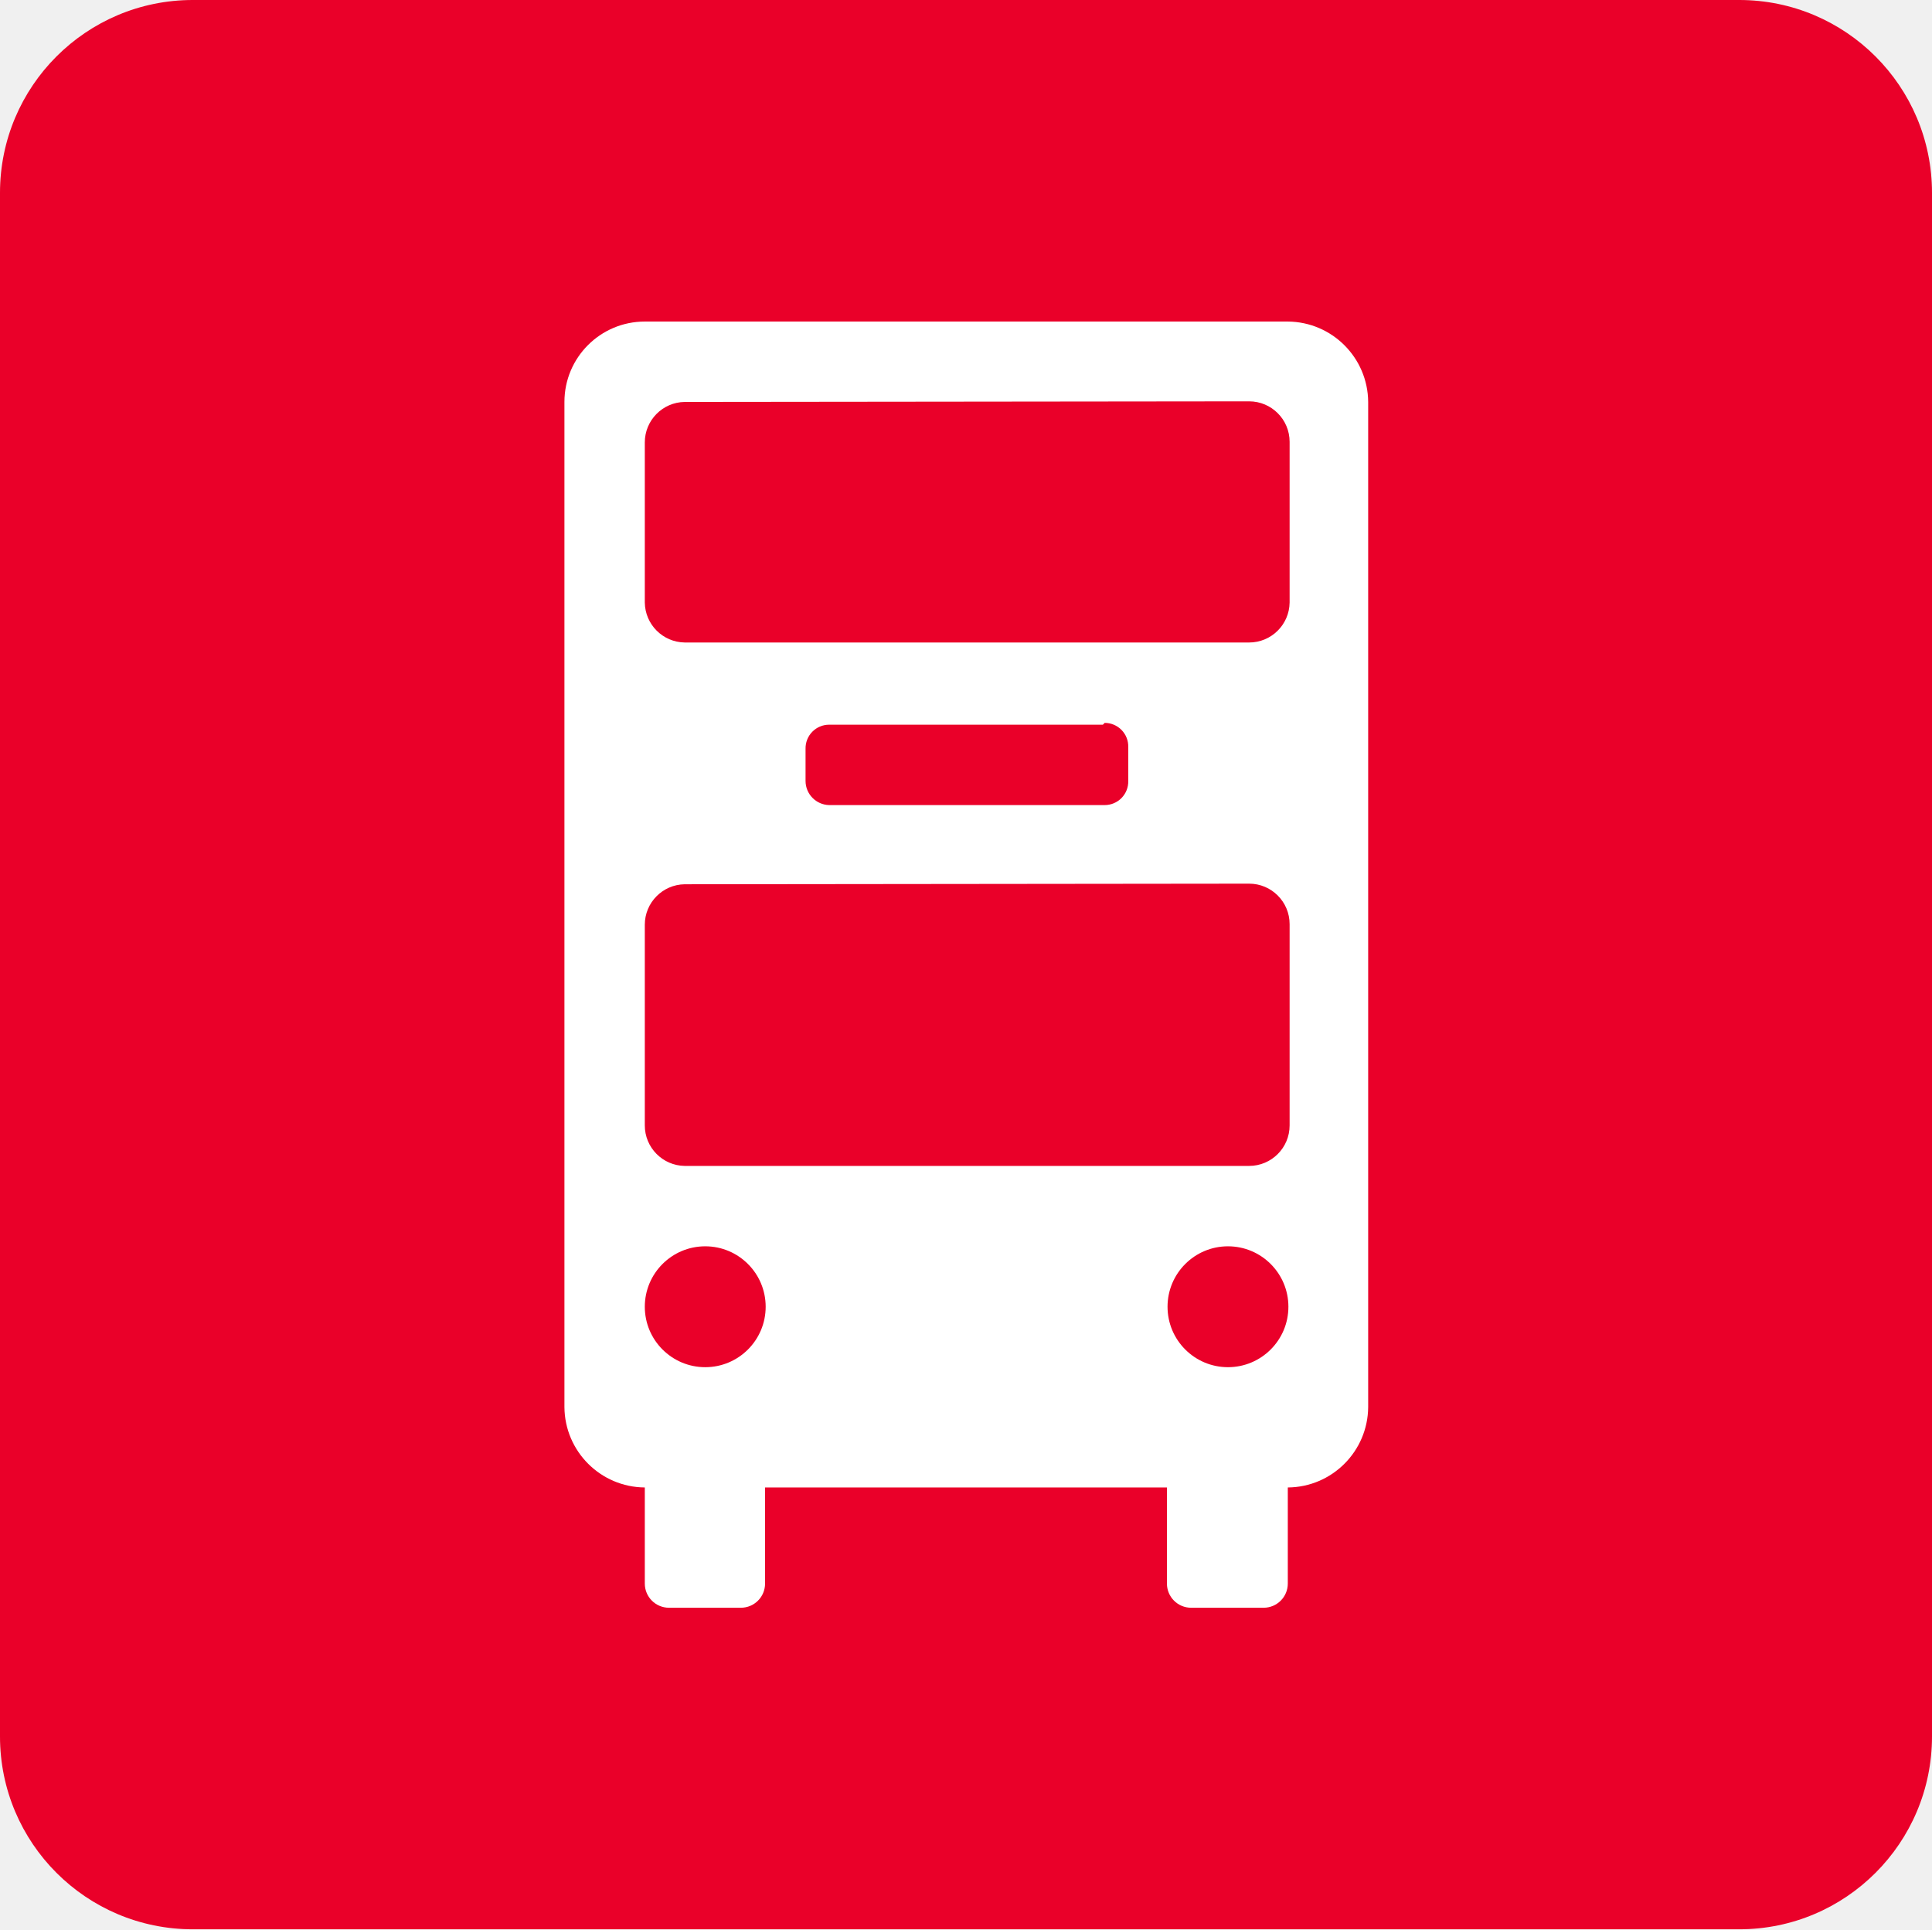
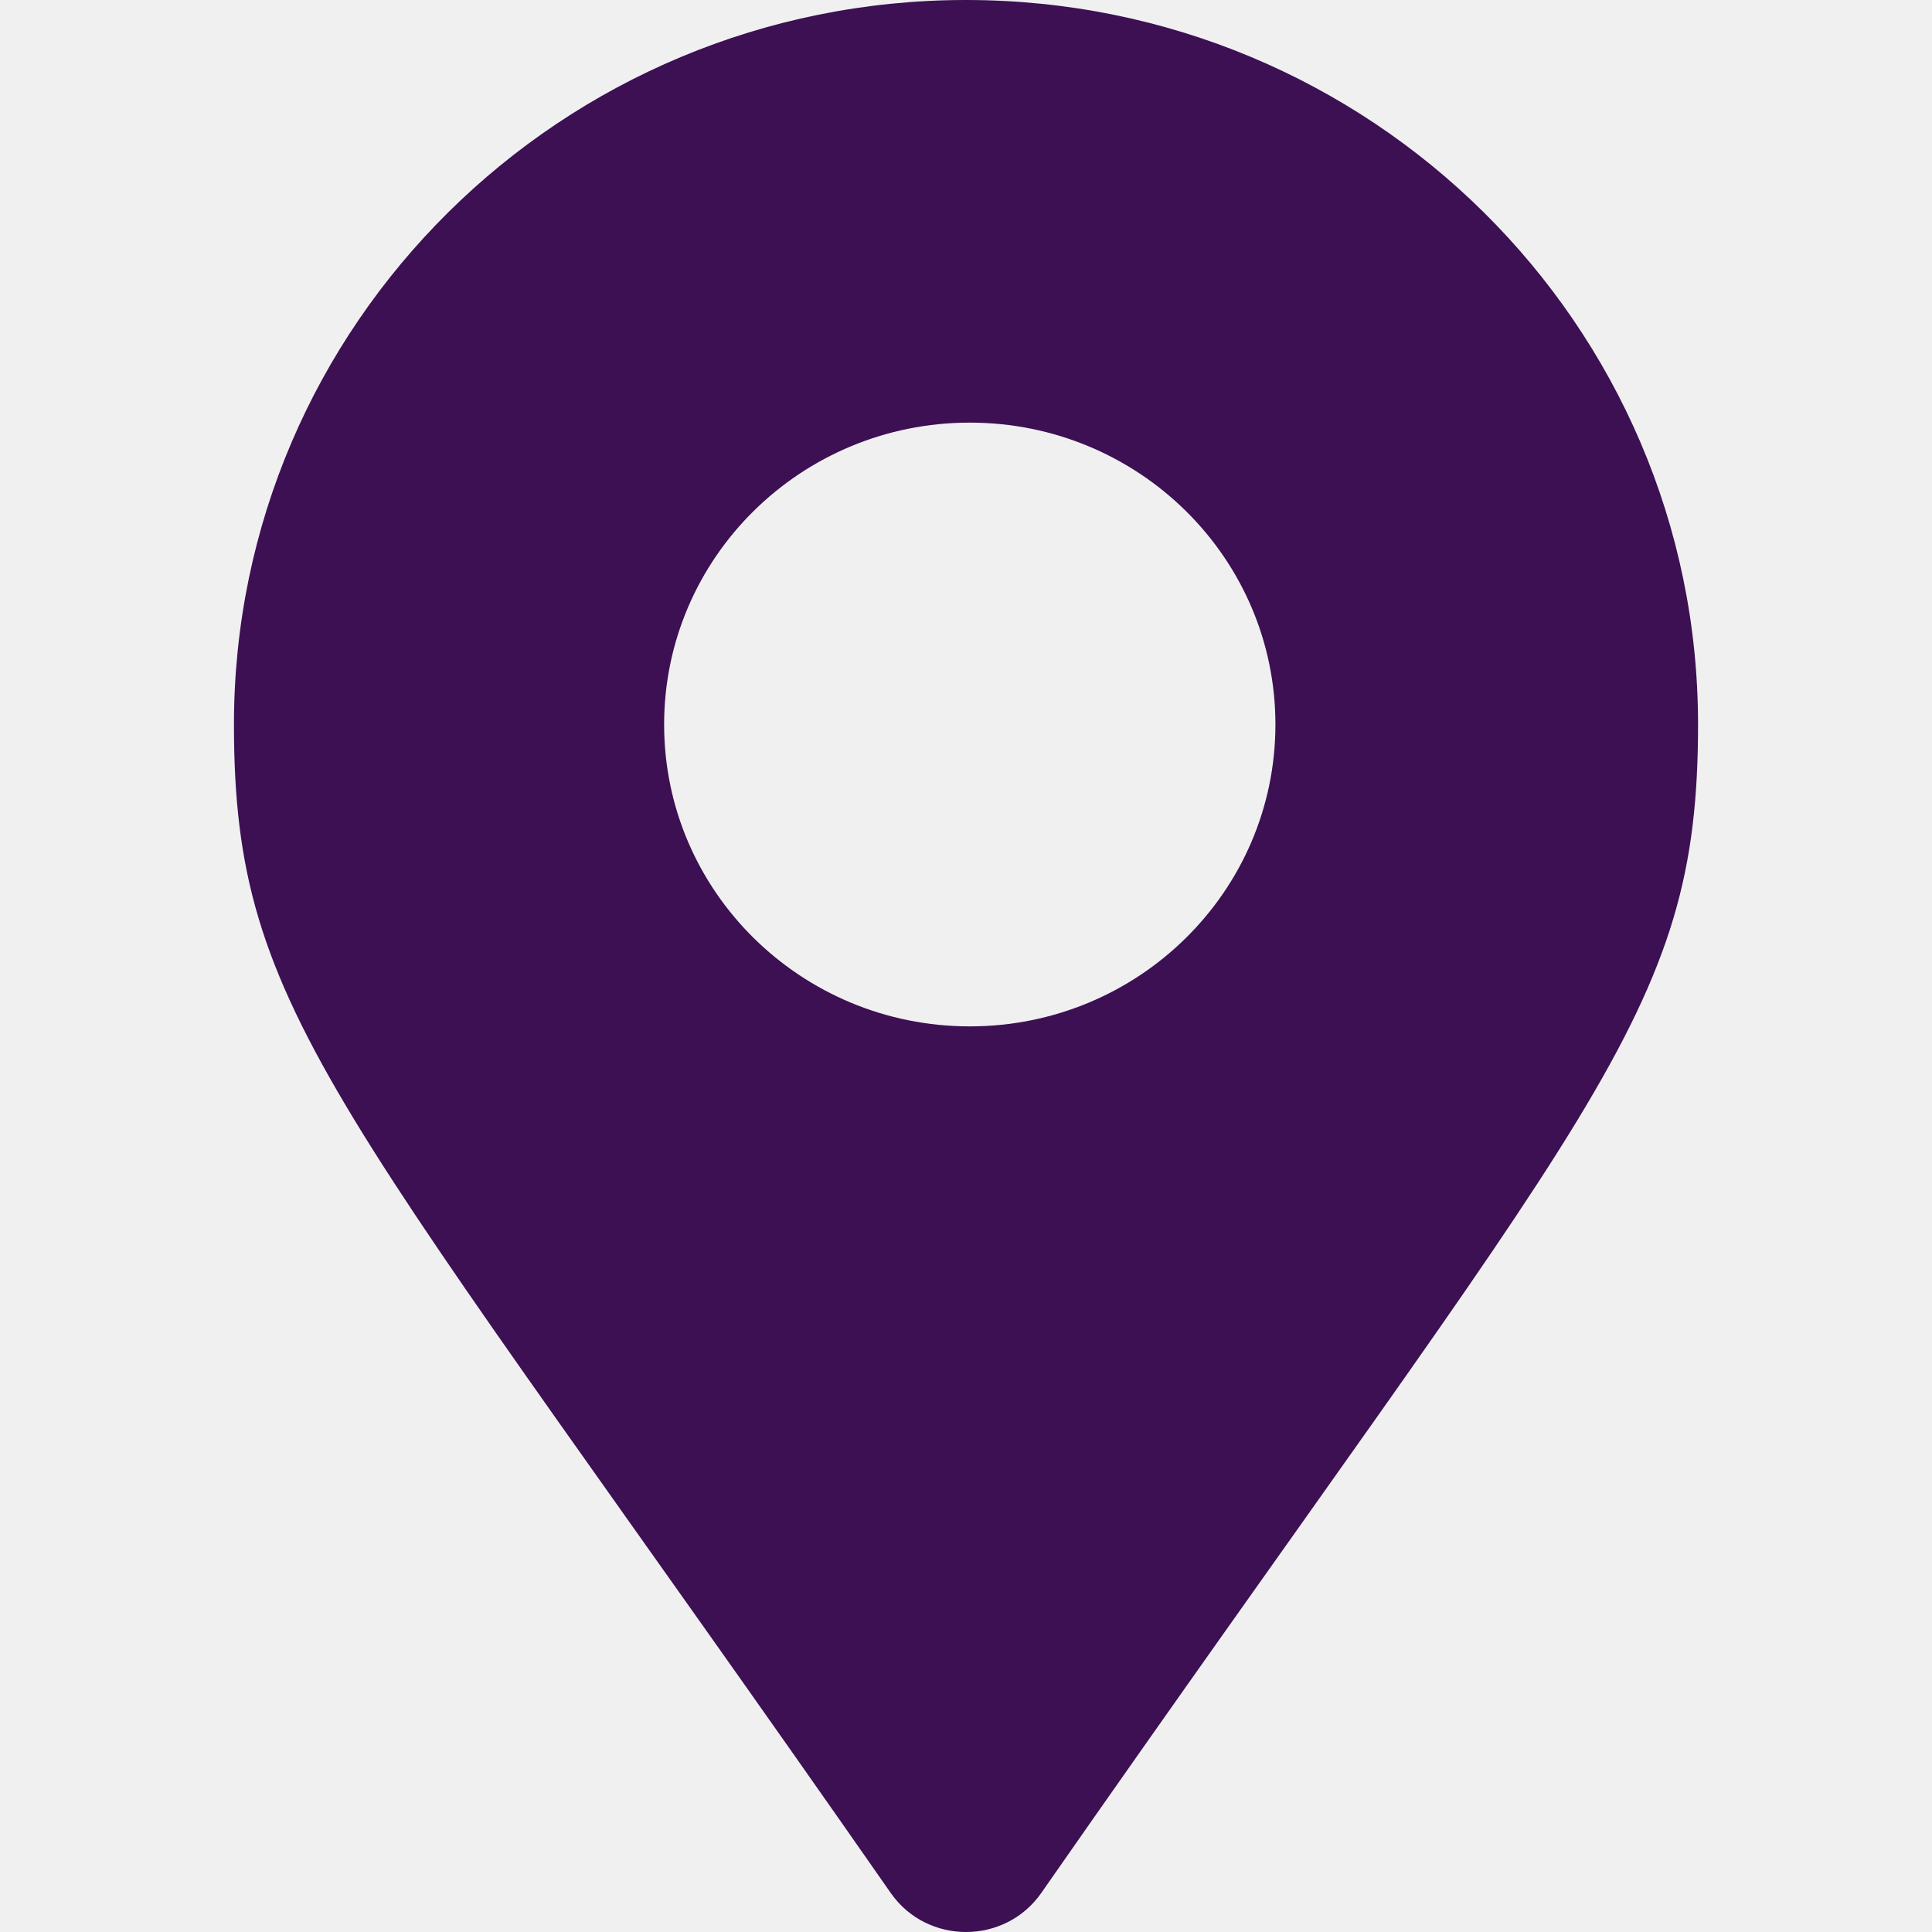
- <svg xmlns="http://www.w3.org/2000/svg" viewBox="0 0 31.97 31.92">
-   <rect fill="#ea0029" width="31.97" height="31.92" rx="3.19" />
-   <path fill="#ffffff" d="M17.32,5.4H10.67A1.33,1.33,0,0,0,9.34,6.73V23.36a1.34,1.34,0,0,0,1.33,1.33h0v1.59h0a.4.4,0,0,0,.4.4h1.19a.4.4,0,0,0,.4-.4V24.69h6.65v1.59a.4.4,0,0,0,.4.4h1.2a.4.4,0,0,0,.4-.4h0V24.69a1.34,1.34,0,0,0,1.33-1.33V6.73A1.34,1.34,0,0,0,21.31,5.4Zm3,15.3a1,1,0,1,1-1,1,1,1,0,0,1,1-1Zm-8.65,0a1,1,0,1,1,0,2,1,1,0,0,1,0-2Zm9-6a.67.67,0,0,1,.67.67V18.7a.67.67,0,0,1-.67.67H11.33a.67.67,0,0,1-.66-.67V15.38a.67.67,0,0,1,.66-.67Zm-2.39-2.66a.39.39,0,0,1,.39.4V13a.39.39,0,0,1-.39.4H13.72a.4.4,0,0,1-.39-.4v-.53a.39.39,0,0,1,.39-.4h4.53Zm2.39-5.32a.67.67,0,0,1,.67.67v2.66a.67.67,0,0,1-.67.66H11.33a.67.67,0,0,1-.66-.66V7.4a.67.67,0,0,1,.66-.67Z" transform="translate(0 -0.08)" />
+ <svg xmlns="http://www.w3.org/2000/svg" version="1.1" width="1024" height="1024" viewBox="0 0 1024 1024">
+   <path fill="#3c1053" d="M472.124 1003.34c-293.624-421.28-348.124-464.516-348.124-619.34 0-212.080 173.712-384 388-384s388 171.92 388 384c0 154.824-54.5 198.060-348.124 619.34-19.268 27.548-60.484 27.544-79.752 0zM514 544c89.472 0 162-71.636 162-160s-72.528-160-162-160-162 71.636-162 160 72.528 160 162 160z" />
</svg>
